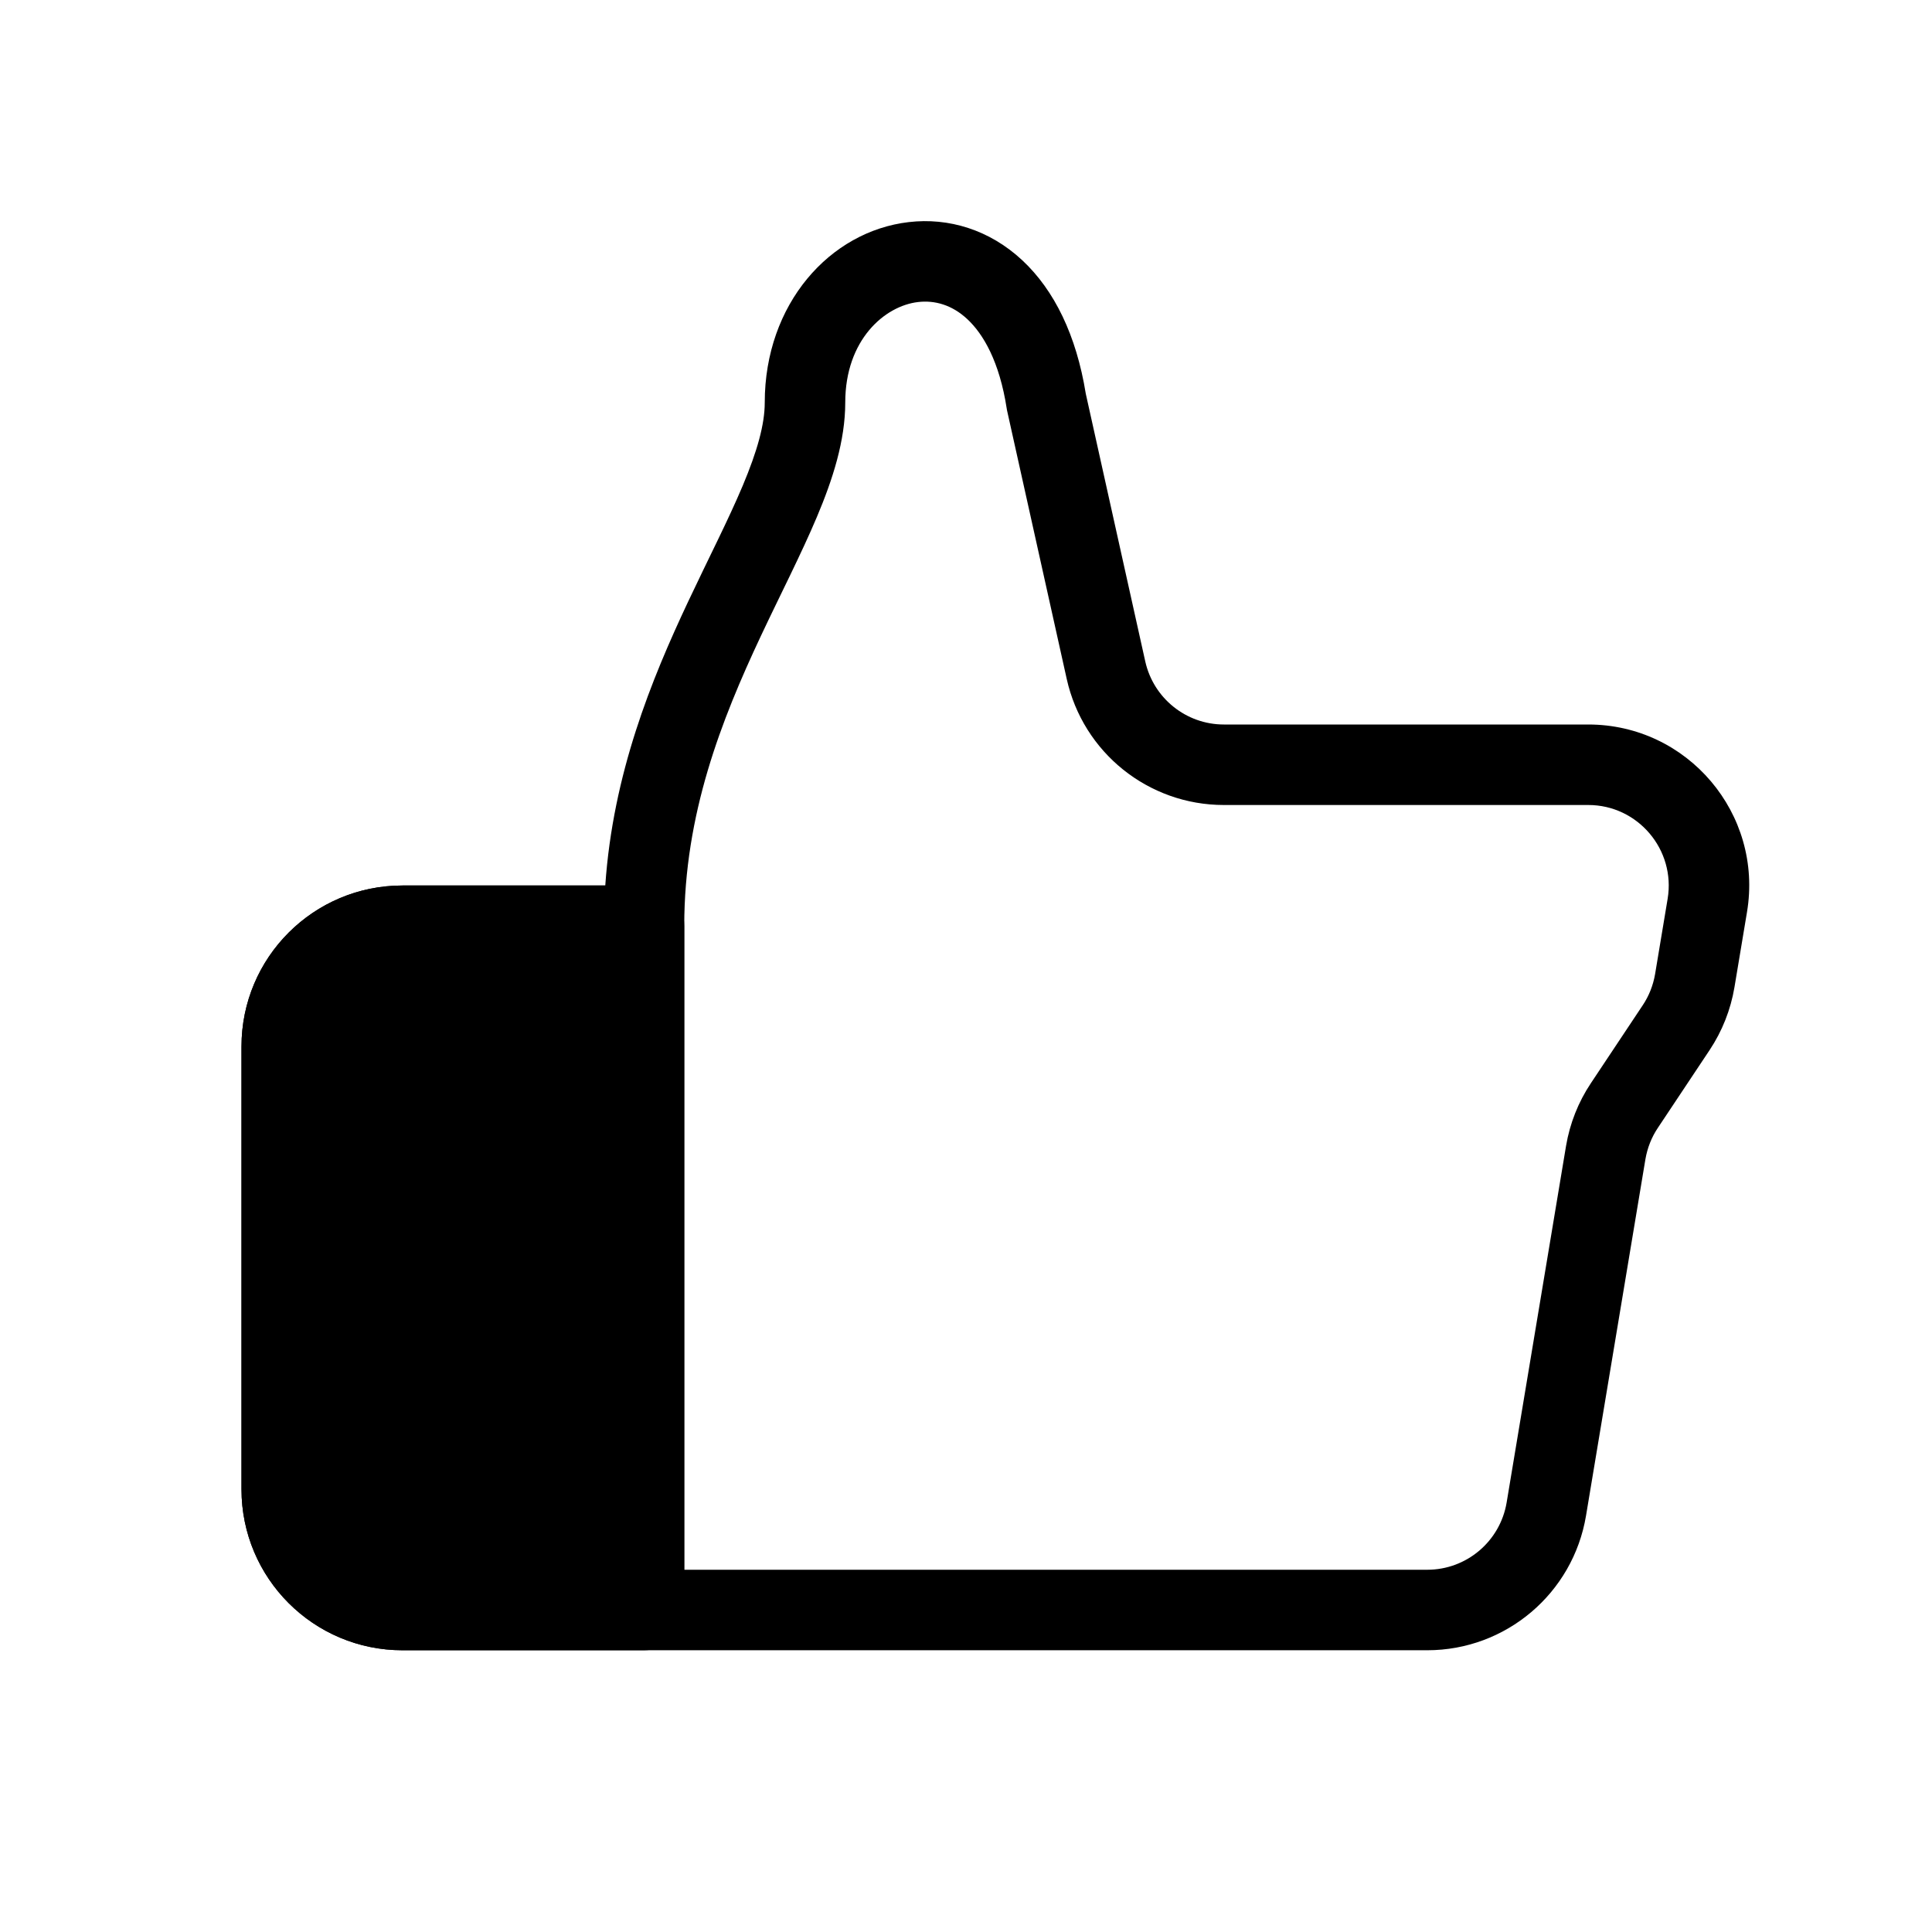
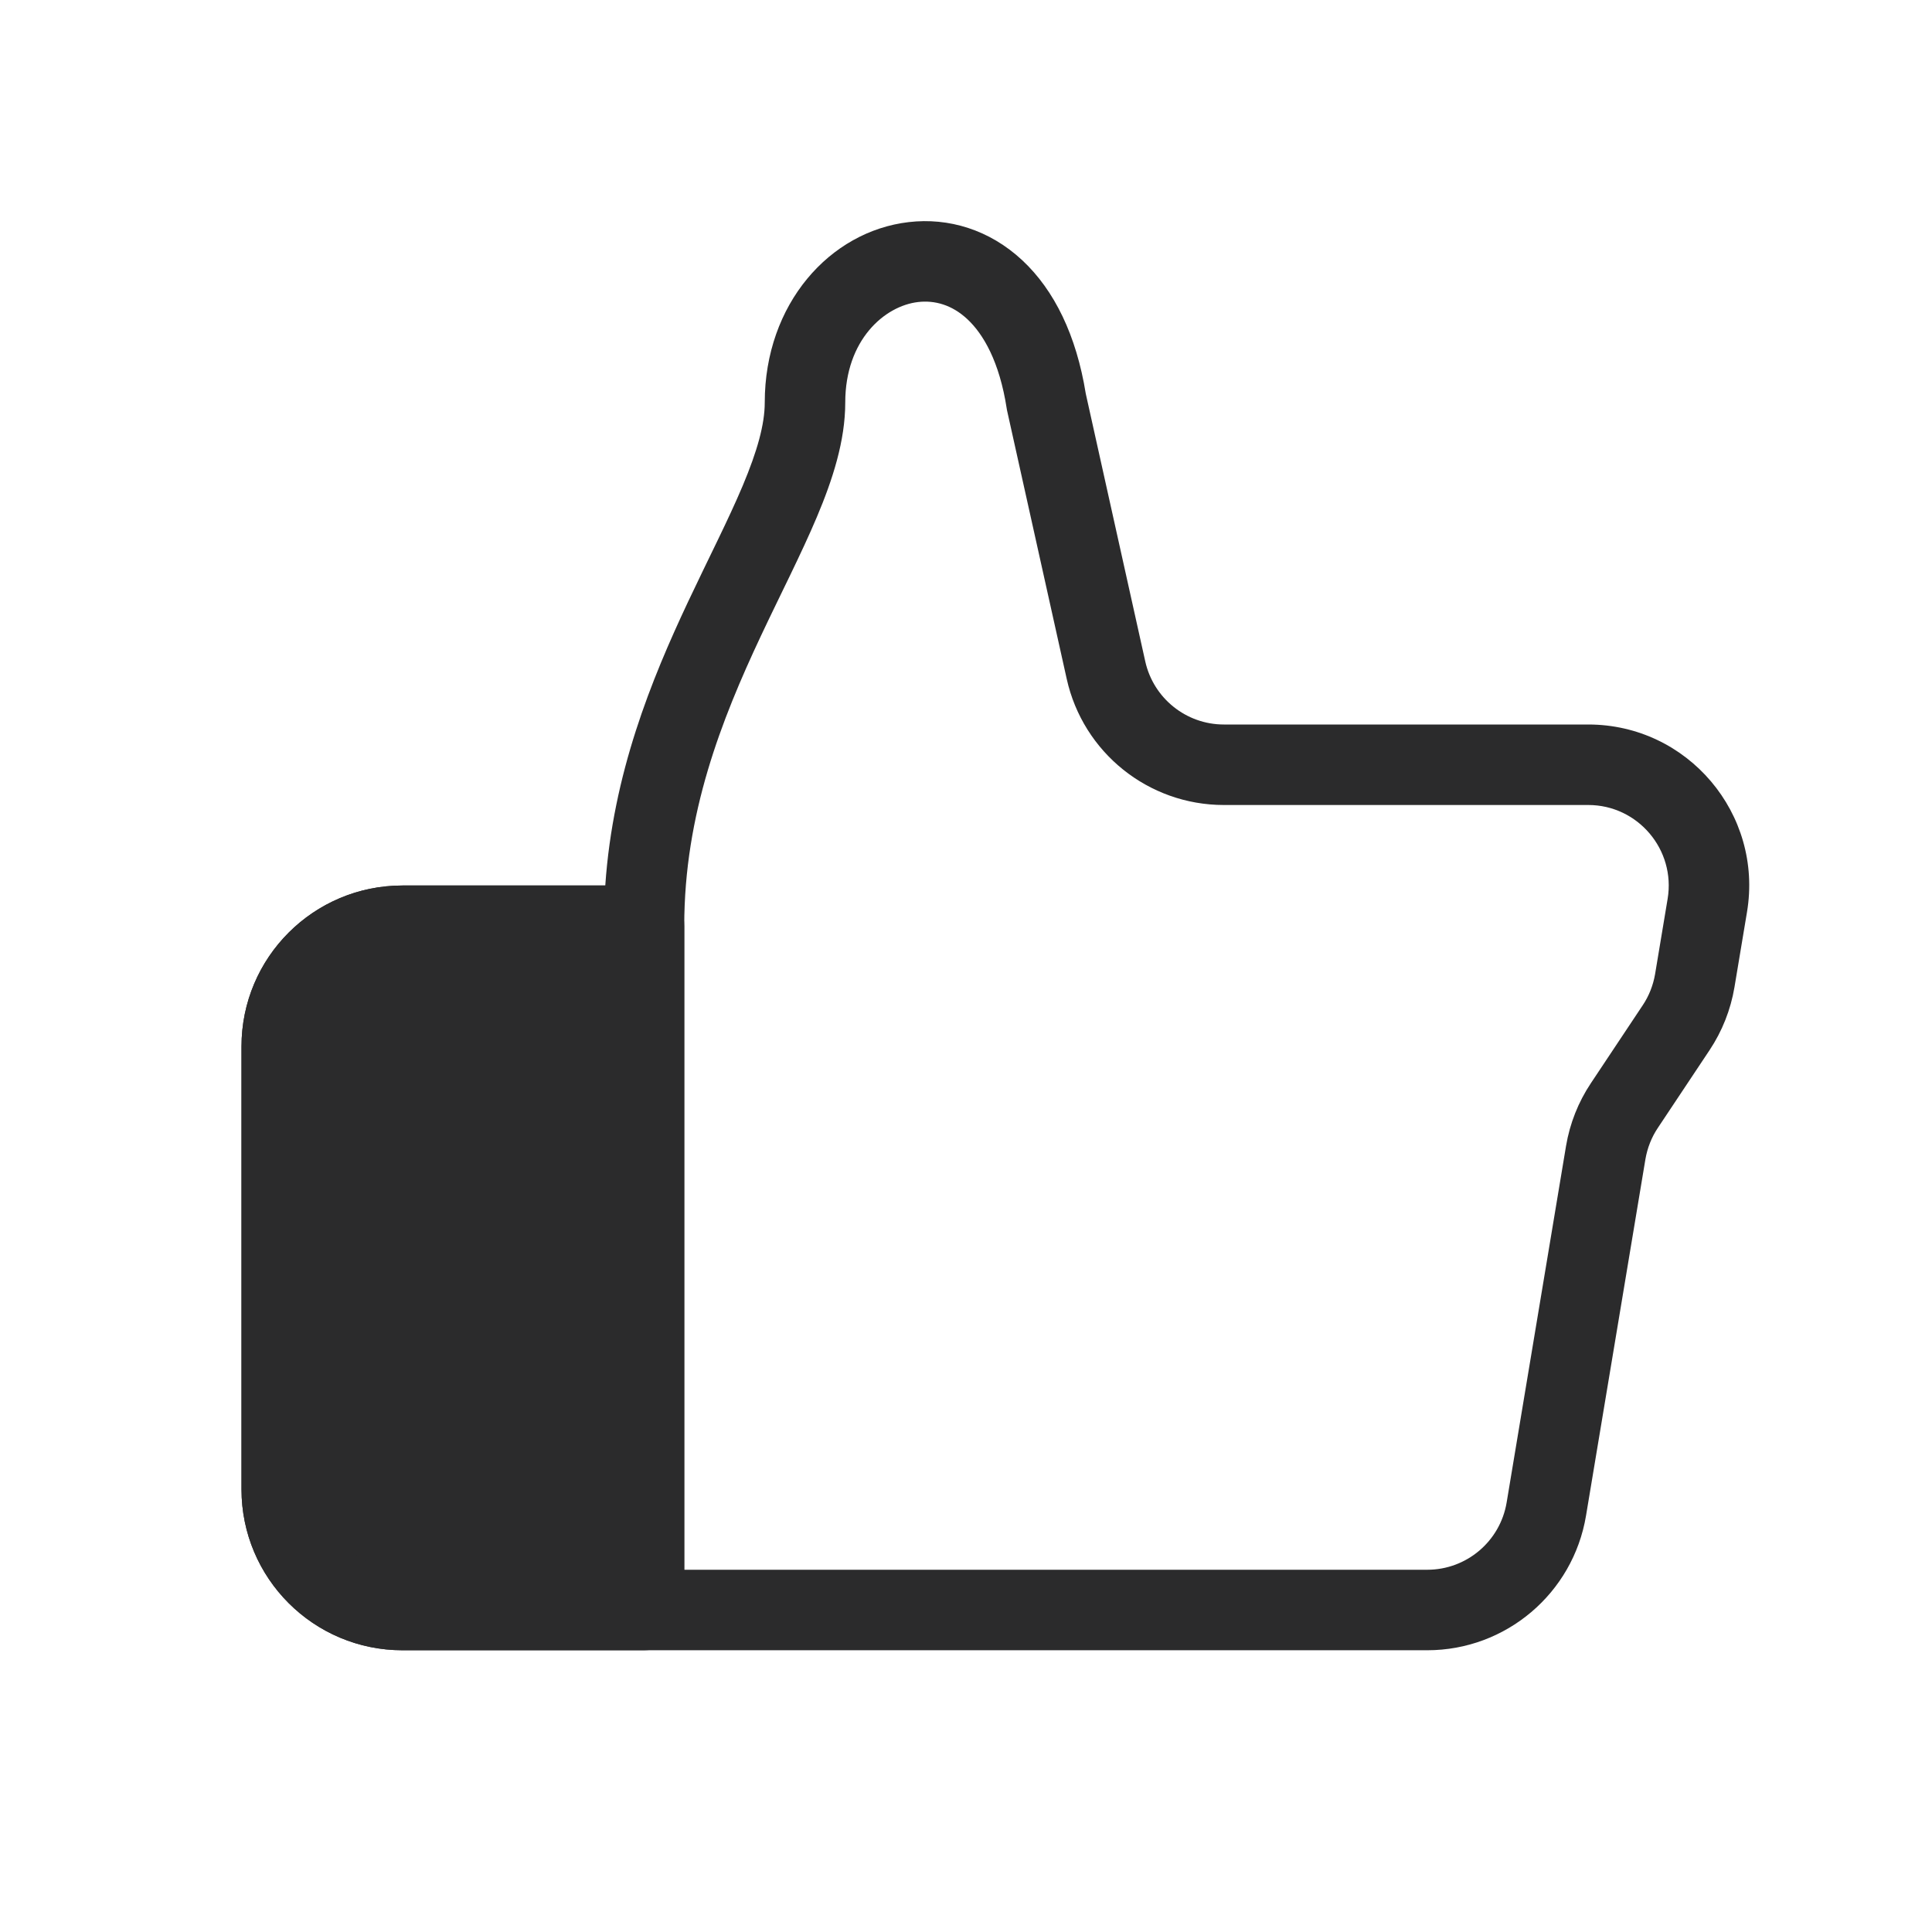
<svg xmlns="http://www.w3.org/2000/svg" width="24" height="24" viewBox="0 0 24 24" fill="none">
-   <path d="M8 20V11.5H5C4.172 11.5 3.5 12.172 3.5 13V18.5C3.5 19.328 4.172 20 5 20H8Z" fill="currentColor" />
-   <path d="M8 11C8.276 11 8.5 11.224 8.5 11.5V20C8.5 20.276 8.276 20.5 8 20.5H5C3.895 20.5 3 19.605 3 18.5V13C3 11.895 3.895 11 5 11H8ZM4 18.5C4 19.052 4.448 19.5 5 19.5H7.5V12H5C4.448 12 4 12.448 4 13V18.5Z" fill="currentColor" />
-   <path d="M11.289 2.759C11.783 2.701 12.292 2.853 12.7 3.234C13.098 3.606 13.371 4.166 13.488 4.891L14.227 8.217C14.329 8.674 14.735 9 15.203 9H19.73C20.965 9 21.905 10.11 21.702 11.329L21.546 12.264C21.499 12.543 21.394 12.809 21.237 13.045L20.595 14.01C20.516 14.127 20.464 14.261 20.44 14.4L19.702 18.829C19.541 19.793 18.707 20.5 17.73 20.5H5C3.895 20.5 3 19.605 3 18.5V13C3 11.895 3.895 11 5 11H7.519C7.614 9.609 8.093 8.441 8.548 7.474C8.81 6.918 9.044 6.466 9.227 6.032C9.407 5.603 9.5 5.272 9.5 5C9.5 3.778 10.307 2.873 11.289 2.759ZM4 18.5C4 19.052 4.448 19.5 5 19.5H7.5V12H5C4.448 12 4 12.448 4 13V18.5ZM10.5 5C10.5 5.477 10.343 5.959 10.148 6.421C9.956 6.877 9.69 7.394 9.452 7.9C8.961 8.945 8.5 10.113 8.5 11.5V19.5H17.73C18.218 19.5 18.635 19.147 18.716 18.665L19.454 14.235C19.501 13.956 19.606 13.69 19.763 13.455L20.405 12.49C20.484 12.373 20.536 12.24 20.56 12.101L20.716 11.165C20.817 10.556 20.347 10 19.73 10H15.203C14.266 10 13.454 9.349 13.251 8.433L12.512 5.108C12.509 5.098 12.508 5.087 12.506 5.076C12.416 4.492 12.215 4.15 12.018 3.966C11.826 3.786 11.61 3.728 11.405 3.752C10.989 3.8 10.5 4.222 10.5 5Z" fill="currentColor" />
+   <path d="M8 20V11.5H5C4.172 11.5 3.5 12.172 3.5 13V18.5C3.5 19.328 4.172 20 5 20H8Z" fill="#2B2B2C" />
+   <path d="M8 11C8.276 11 8.5 11.224 8.5 11.5V20C8.5 20.276 8.276 20.5 8 20.5H5C3.895 20.5 3 19.605 3 18.5V13C3 11.895 3.895 11 5 11H8ZM4 18.5C4 19.052 4.448 19.5 5 19.5H7.5V12H5C4.448 12 4 12.448 4 13V18.5Z" fill="#2B2B2C" />
+   <path d="M11.289 2.759C11.783 2.701 12.292 2.853 12.7 3.234C13.098 3.606 13.371 4.166 13.488 4.891L14.227 8.217C14.329 8.674 14.735 9 15.203 9H19.73C20.965 9 21.905 10.11 21.702 11.329L21.546 12.264C21.499 12.543 21.394 12.809 21.237 13.045L20.595 14.01C20.516 14.127 20.464 14.261 20.44 14.4L19.702 18.829C19.541 19.793 18.707 20.5 17.73 20.5H5C3.895 20.5 3 19.605 3 18.5V13C3 11.895 3.895 11 5 11H7.519C7.614 9.609 8.093 8.441 8.548 7.474C8.81 6.918 9.044 6.466 9.227 6.032C9.407 5.603 9.5 5.272 9.5 5C9.5 3.778 10.307 2.873 11.289 2.759ZM4 18.5C4 19.052 4.448 19.5 5 19.5H7.5V12H5C4.448 12 4 12.448 4 13V18.5ZM10.5 5C10.5 5.477 10.343 5.959 10.148 6.421C9.956 6.877 9.69 7.394 9.452 7.9C8.961 8.945 8.5 10.113 8.5 11.5V19.5H17.73C18.218 19.5 18.635 19.147 18.716 18.665L19.454 14.235C19.501 13.956 19.606 13.69 19.763 13.455L20.405 12.49C20.484 12.373 20.536 12.24 20.56 12.101L20.716 11.165C20.817 10.556 20.347 10 19.73 10H15.203C14.266 10 13.454 9.349 13.251 8.433L12.512 5.108C12.509 5.098 12.508 5.087 12.506 5.076C12.416 4.492 12.215 4.15 12.018 3.966C11.826 3.786 11.61 3.728 11.405 3.752C10.989 3.8 10.5 4.222 10.5 5Z" fill="#2B2B2C" />
</svg>
